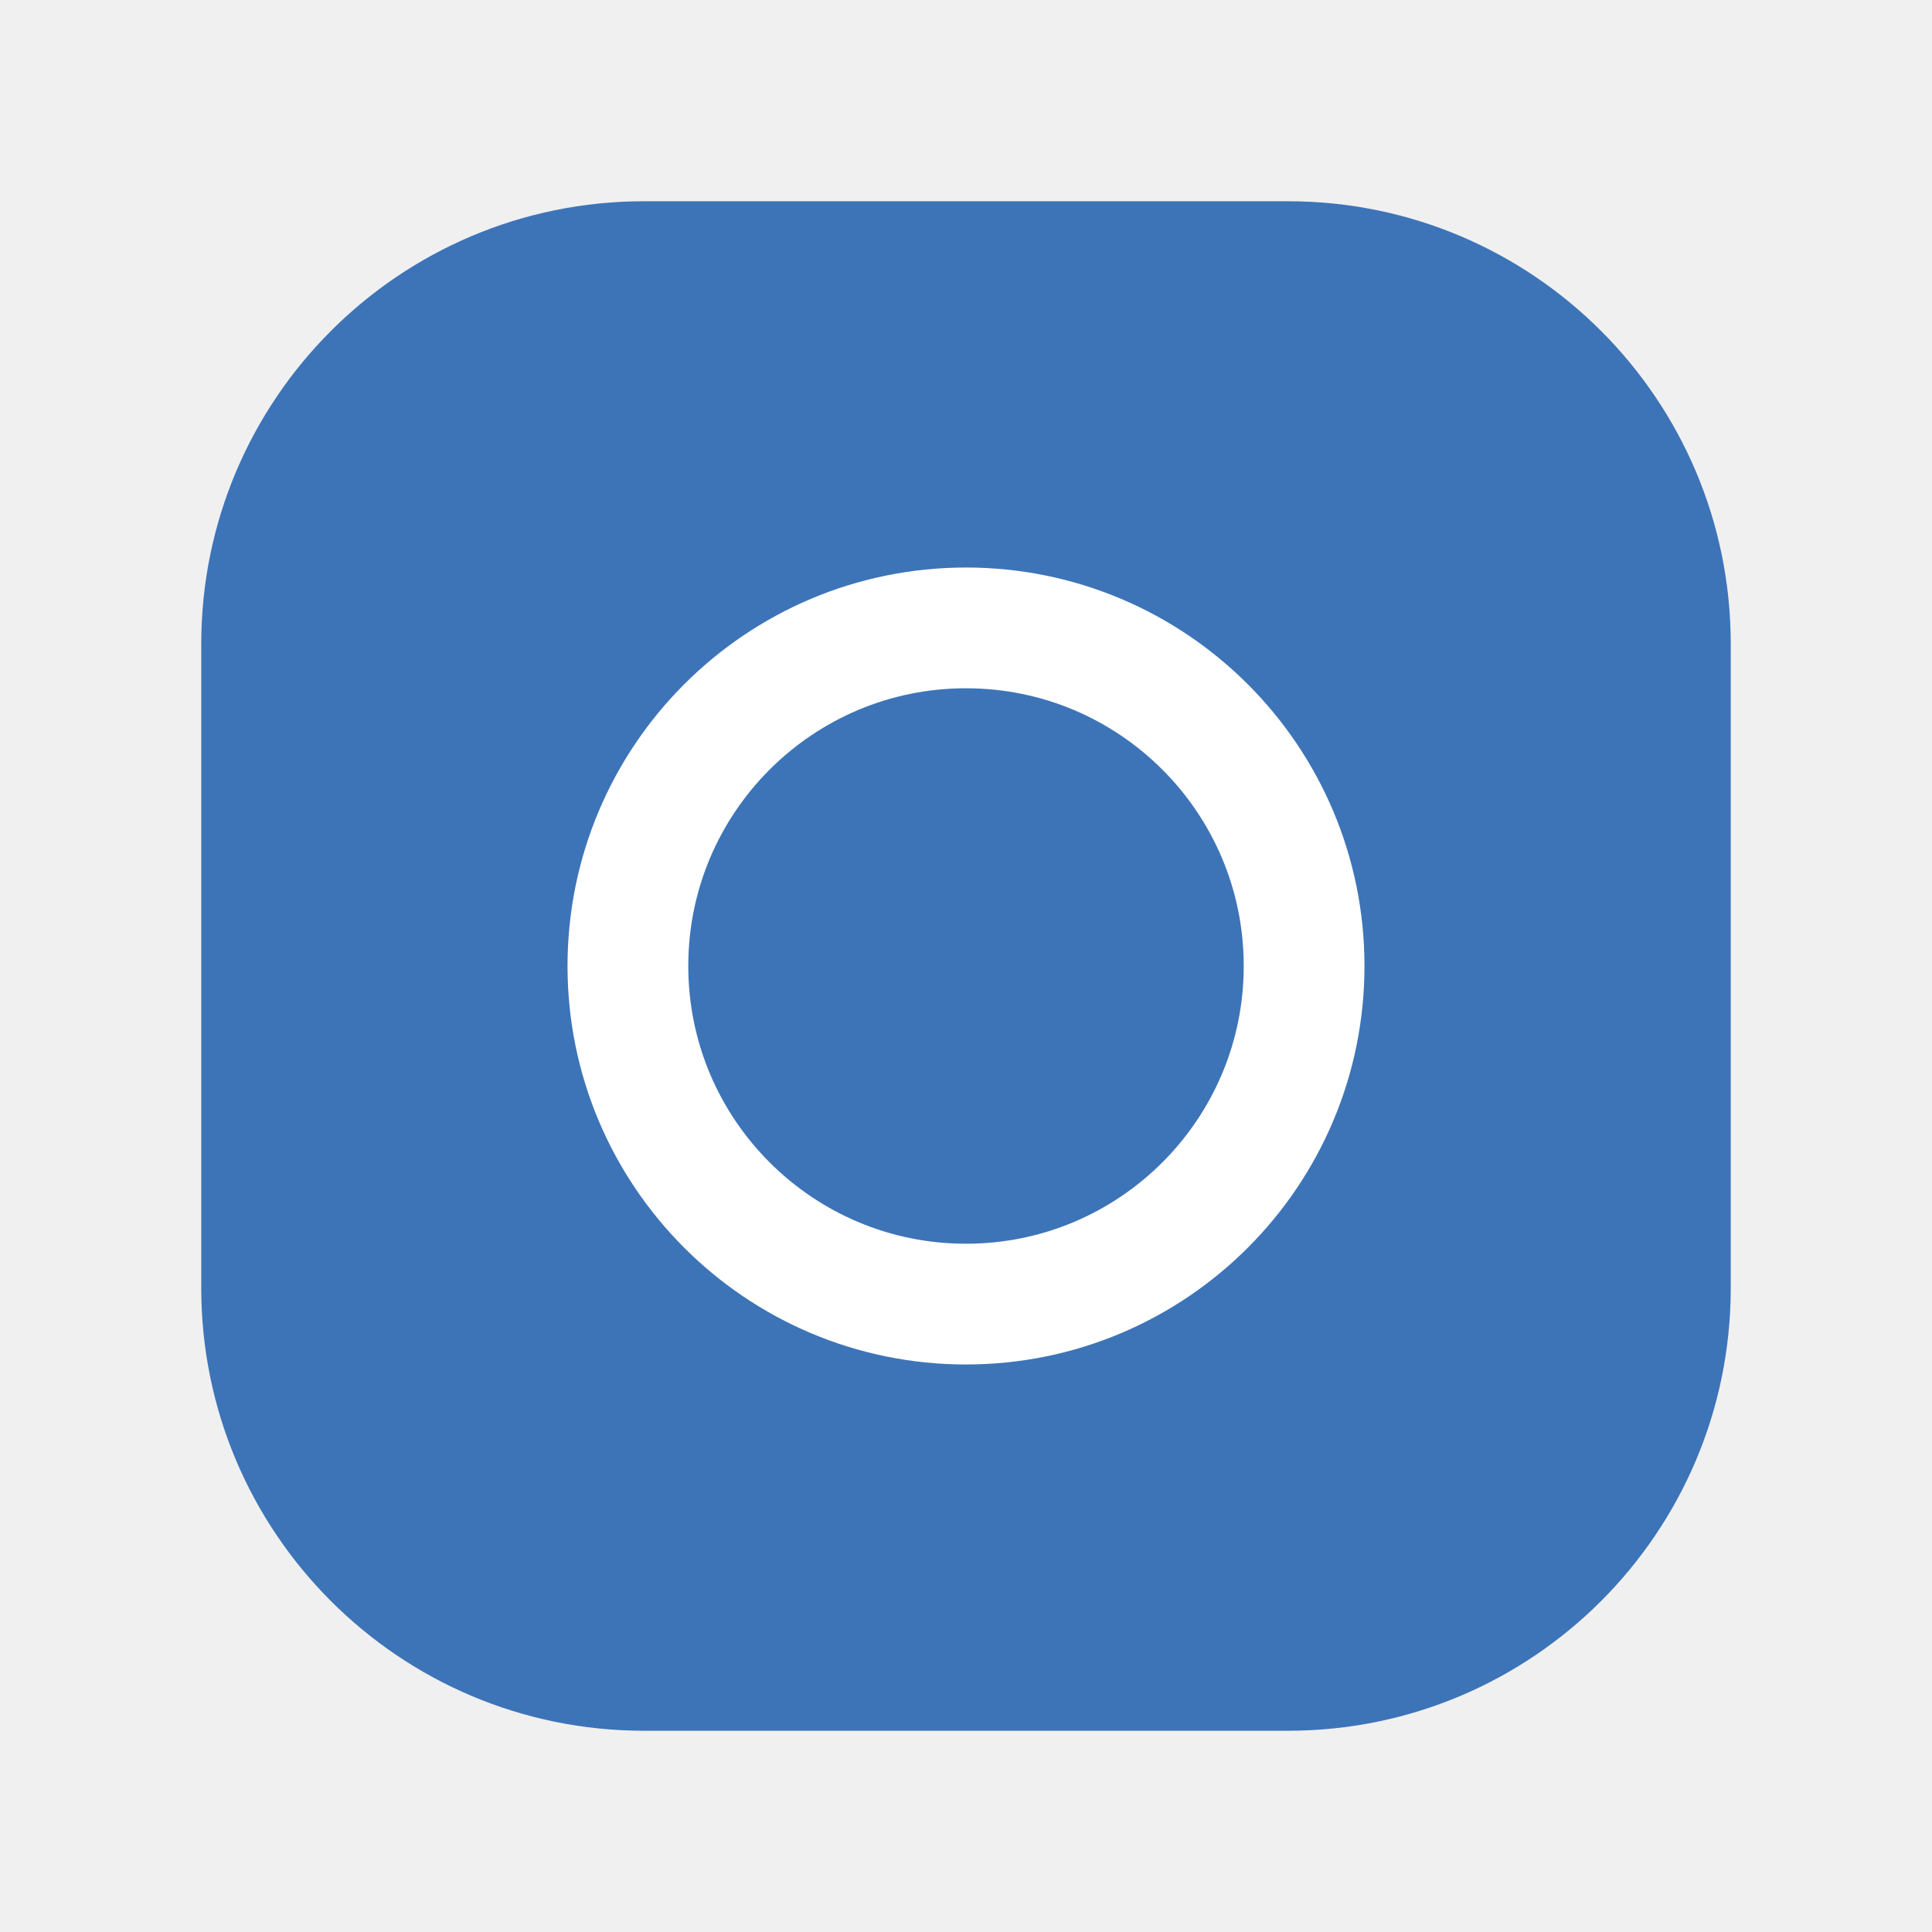
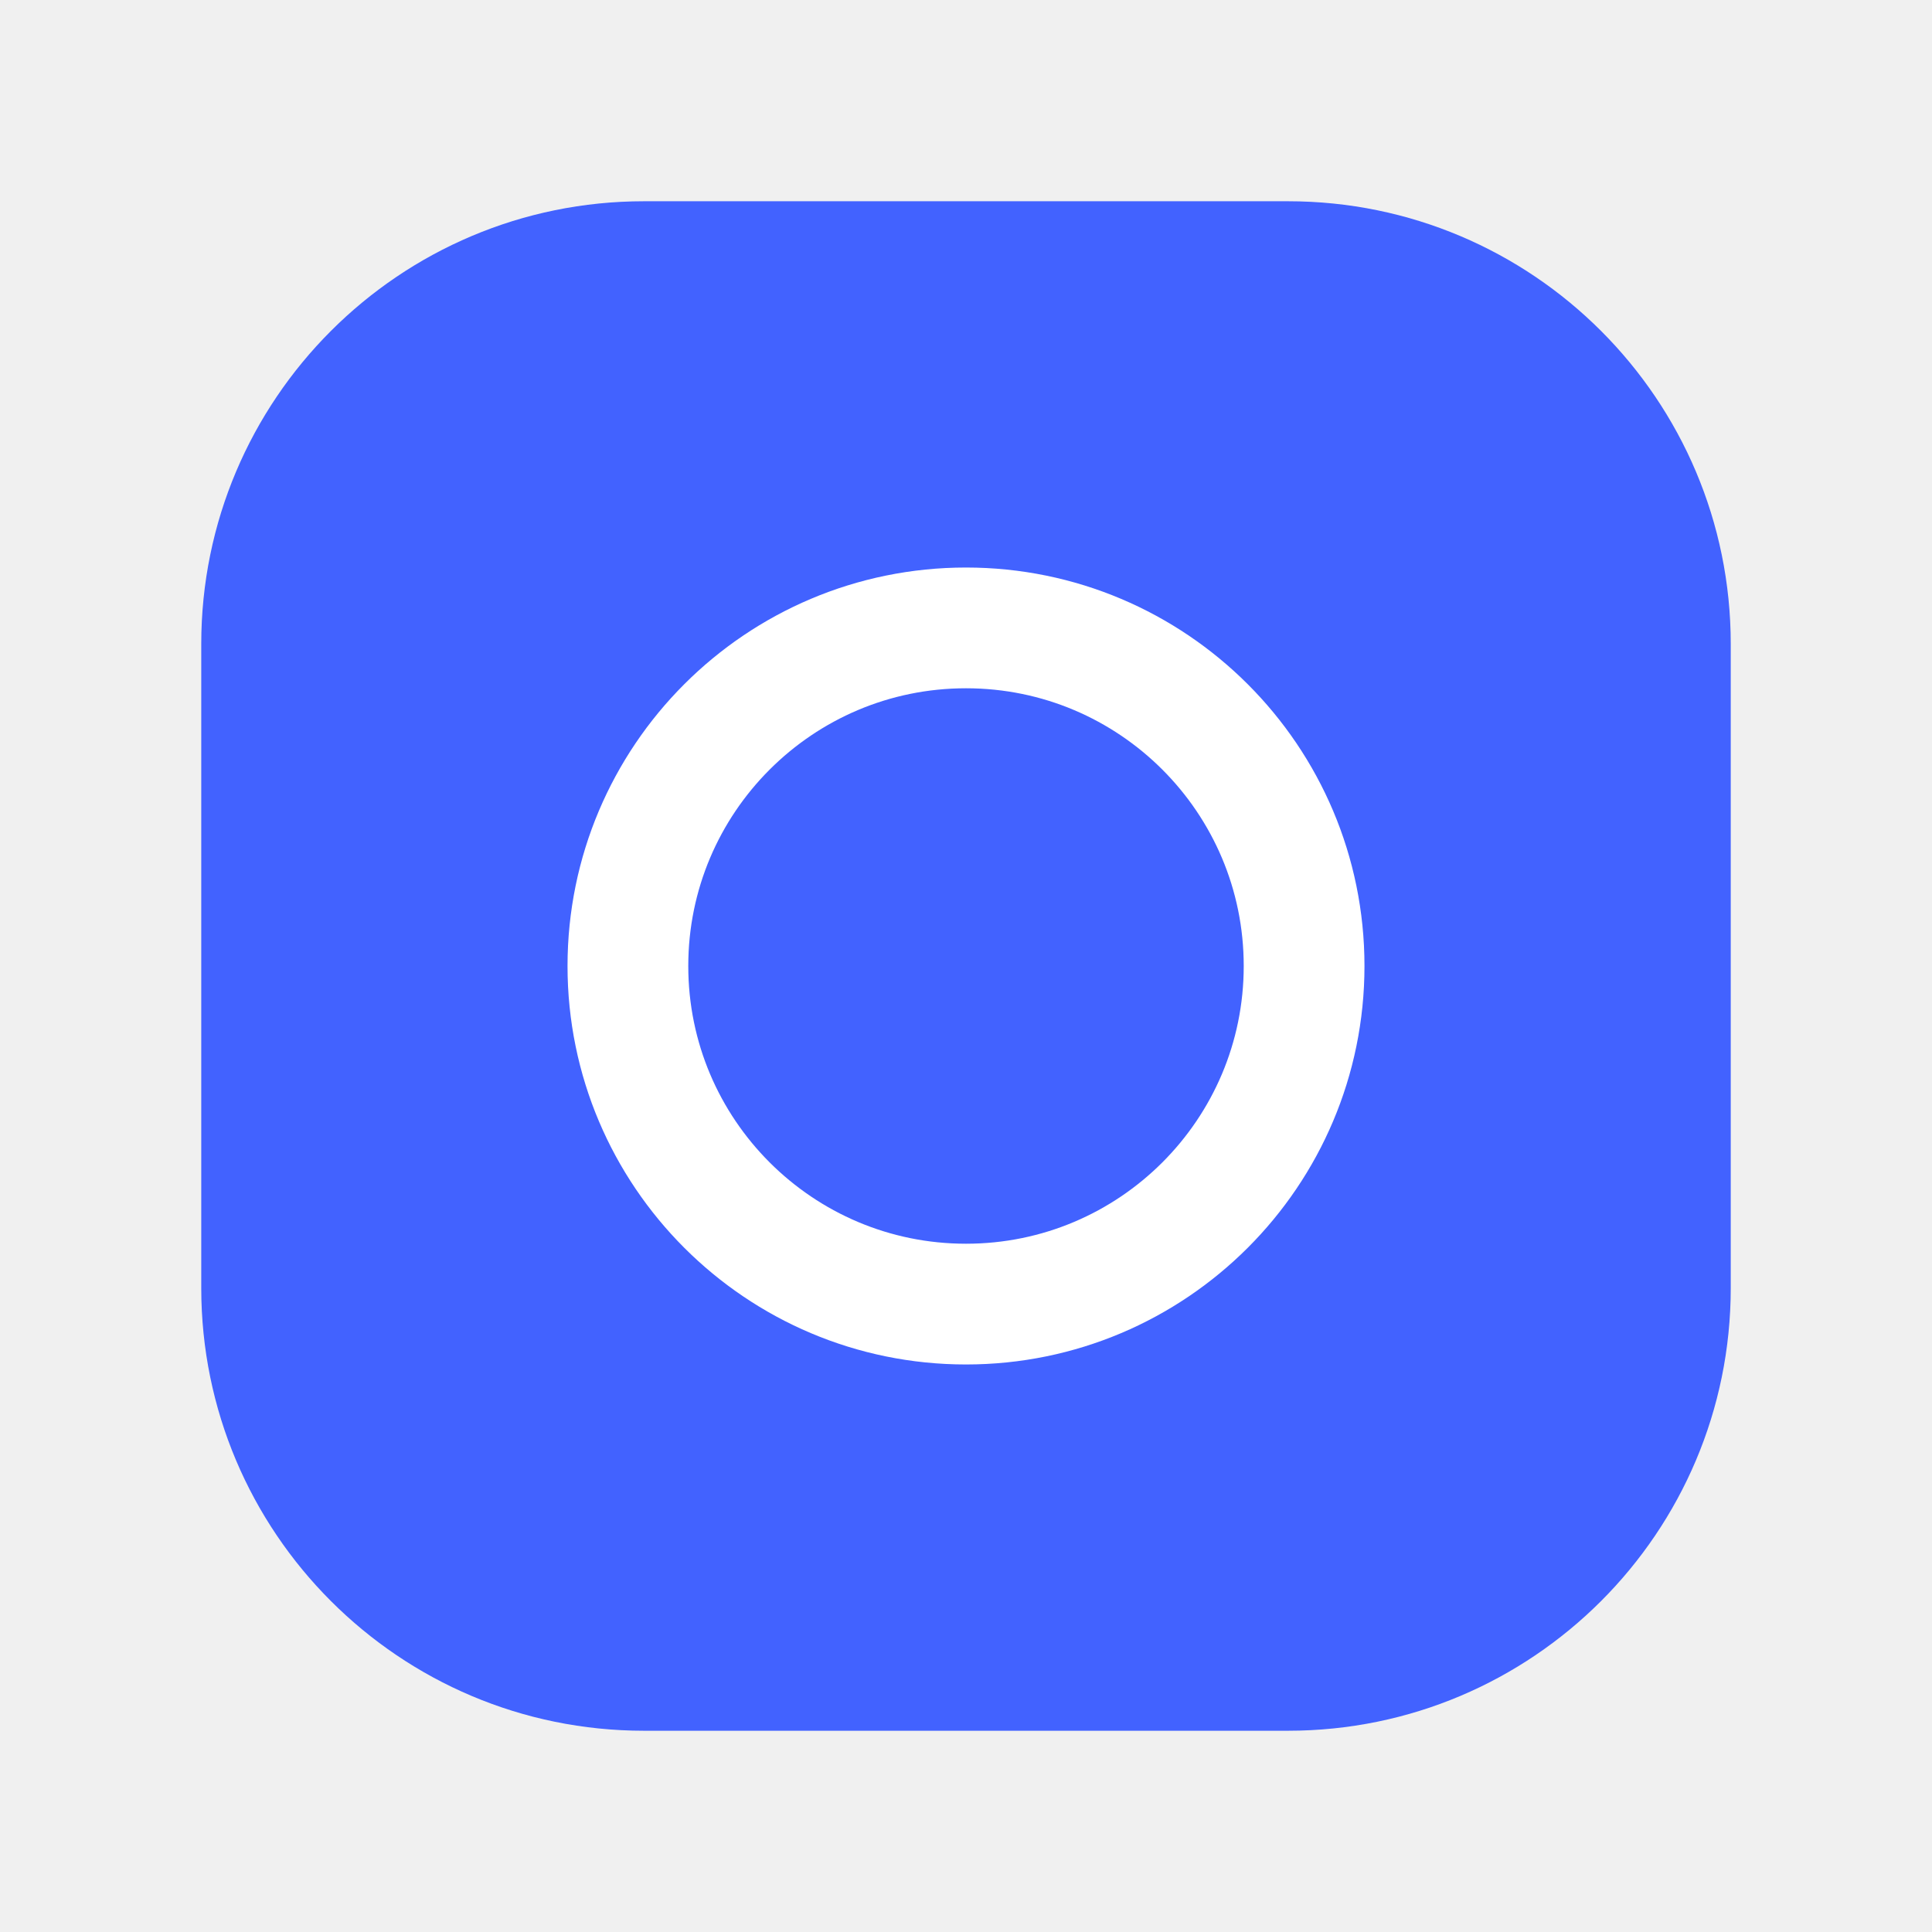
<svg xmlns="http://www.w3.org/2000/svg" viewBox="0 0 24 24" width="24" height="24">
-   <rect x="2.5" y="2.5" width="19" height="19" rx="5.5" fill="#3D74B8" />
+   <rect x="2.5" y="2.5" width="19" height="19" rx="5.5" fill="#4262FF" />
  <circle cx="12" cy="12" r="4.2" fill="none" stroke="#FFFFFF" stroke-width="1.5" />
</svg>
